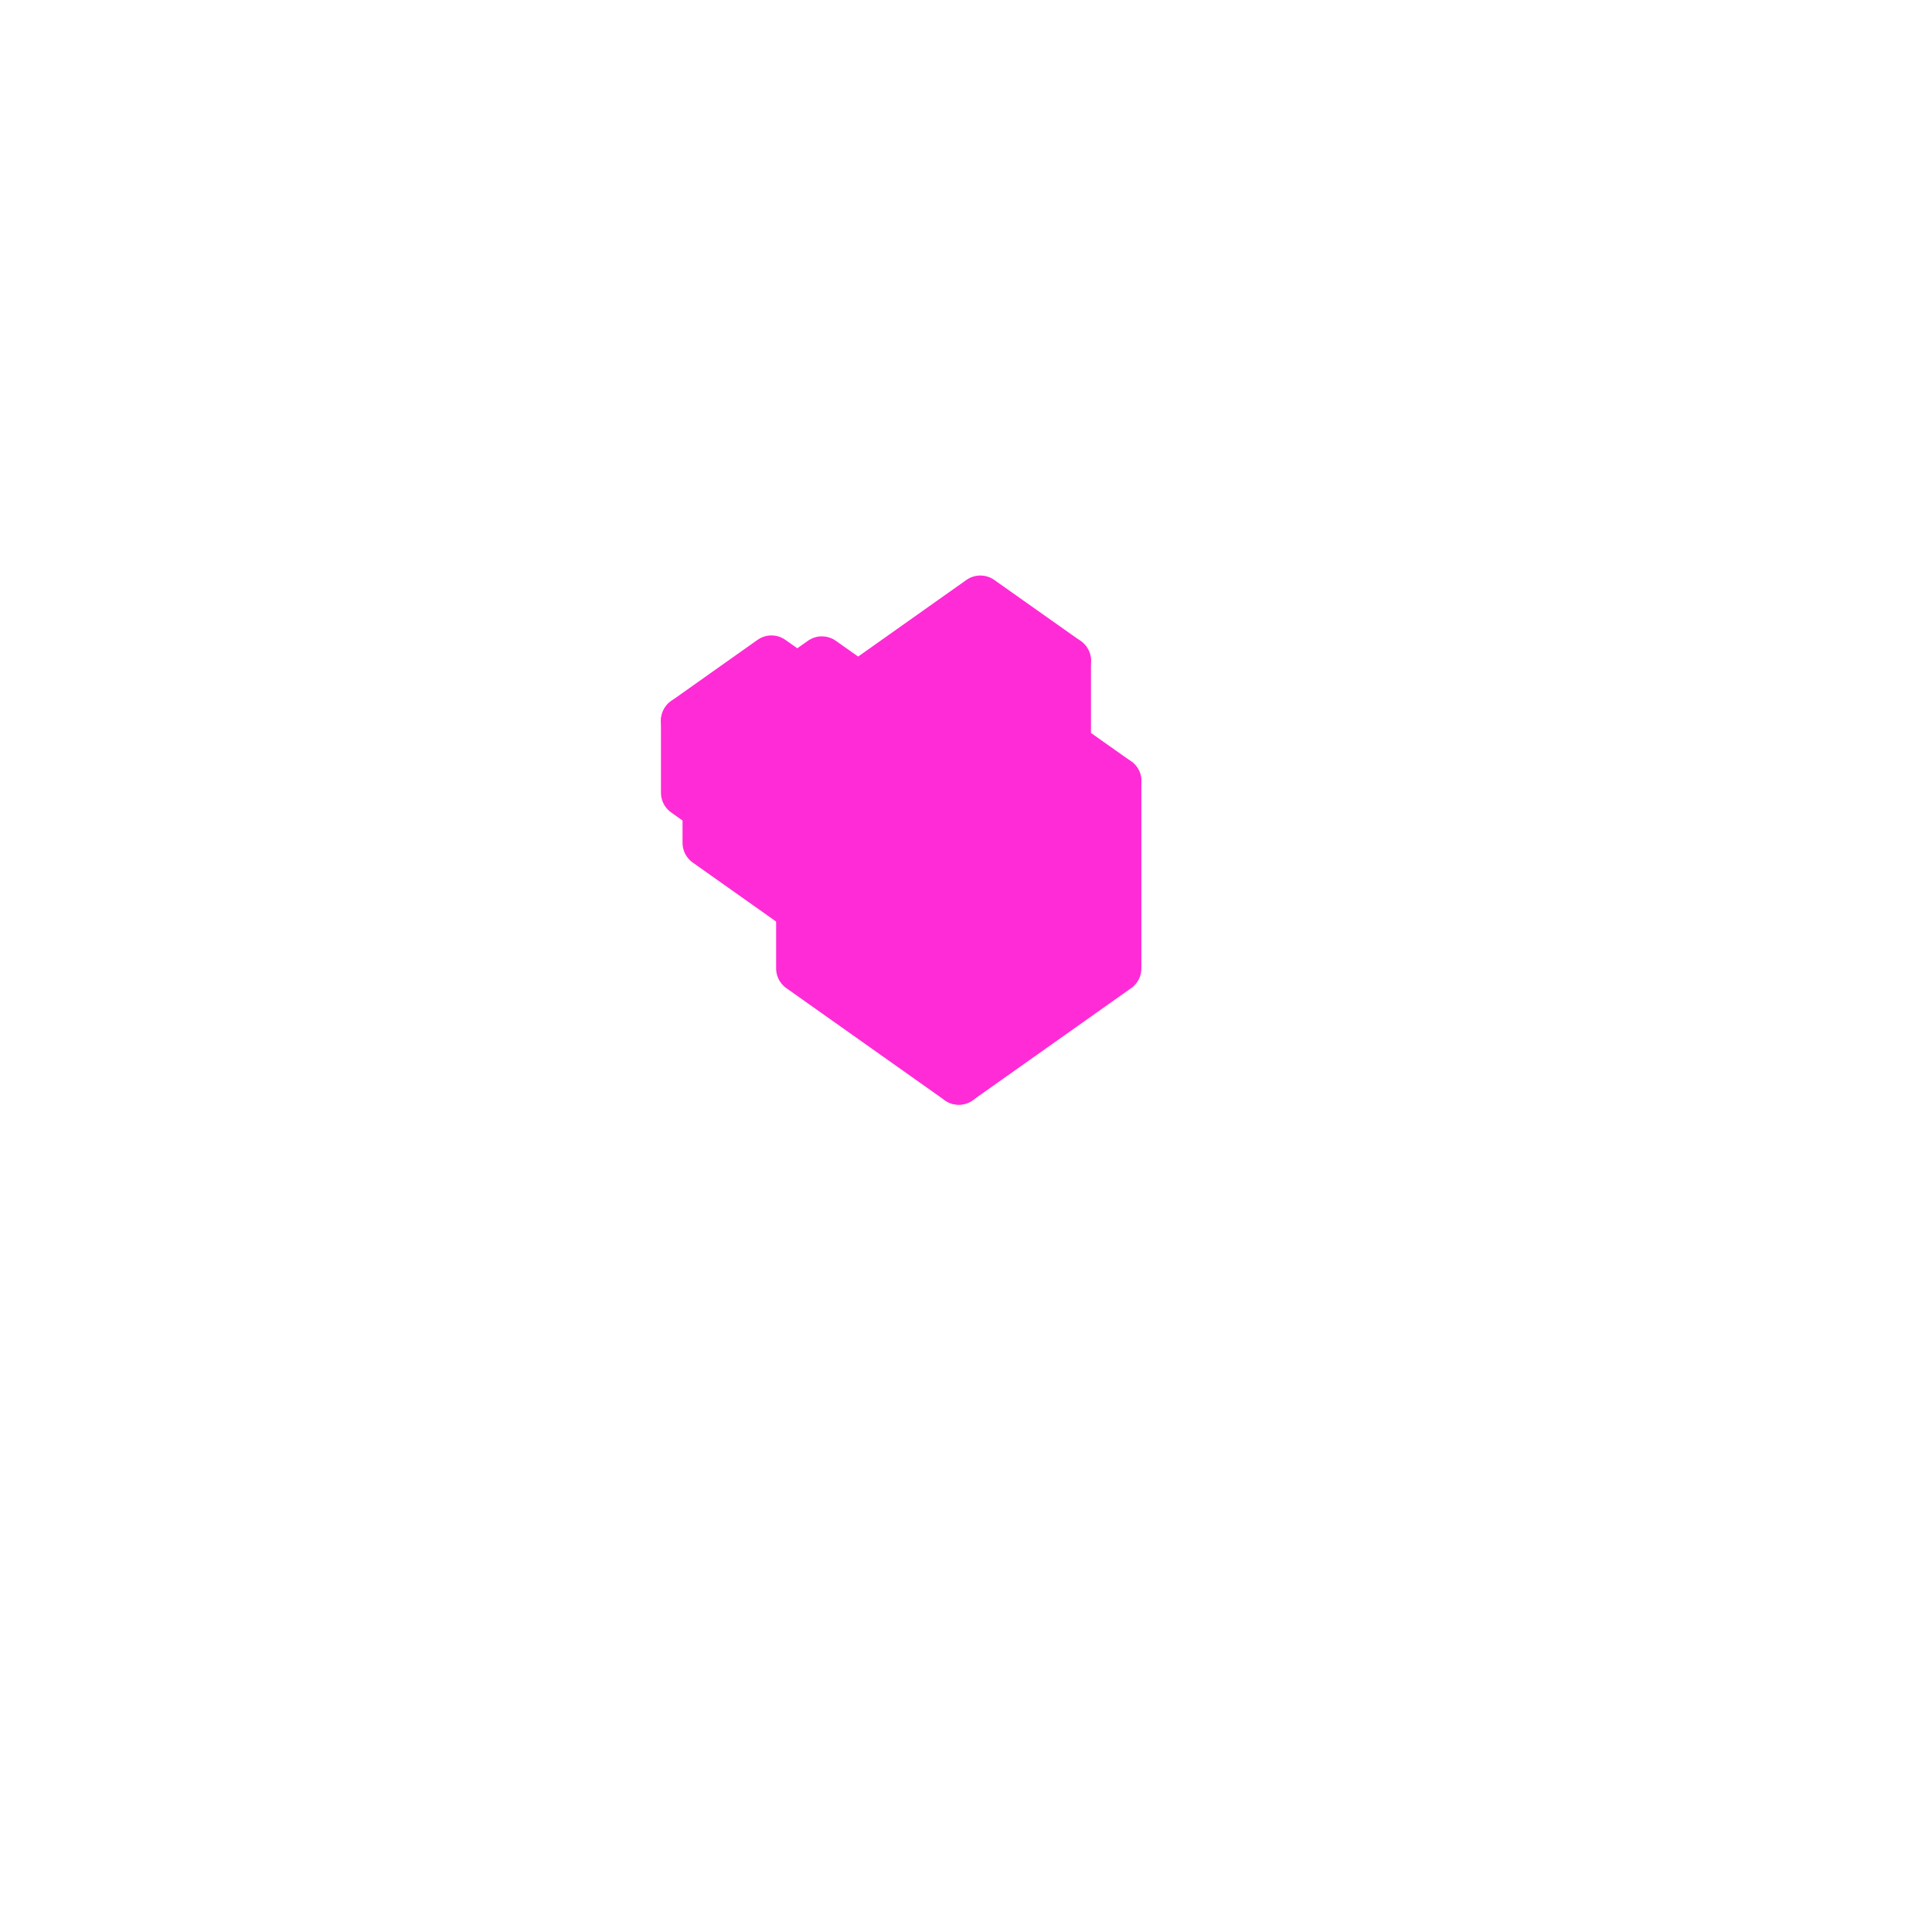
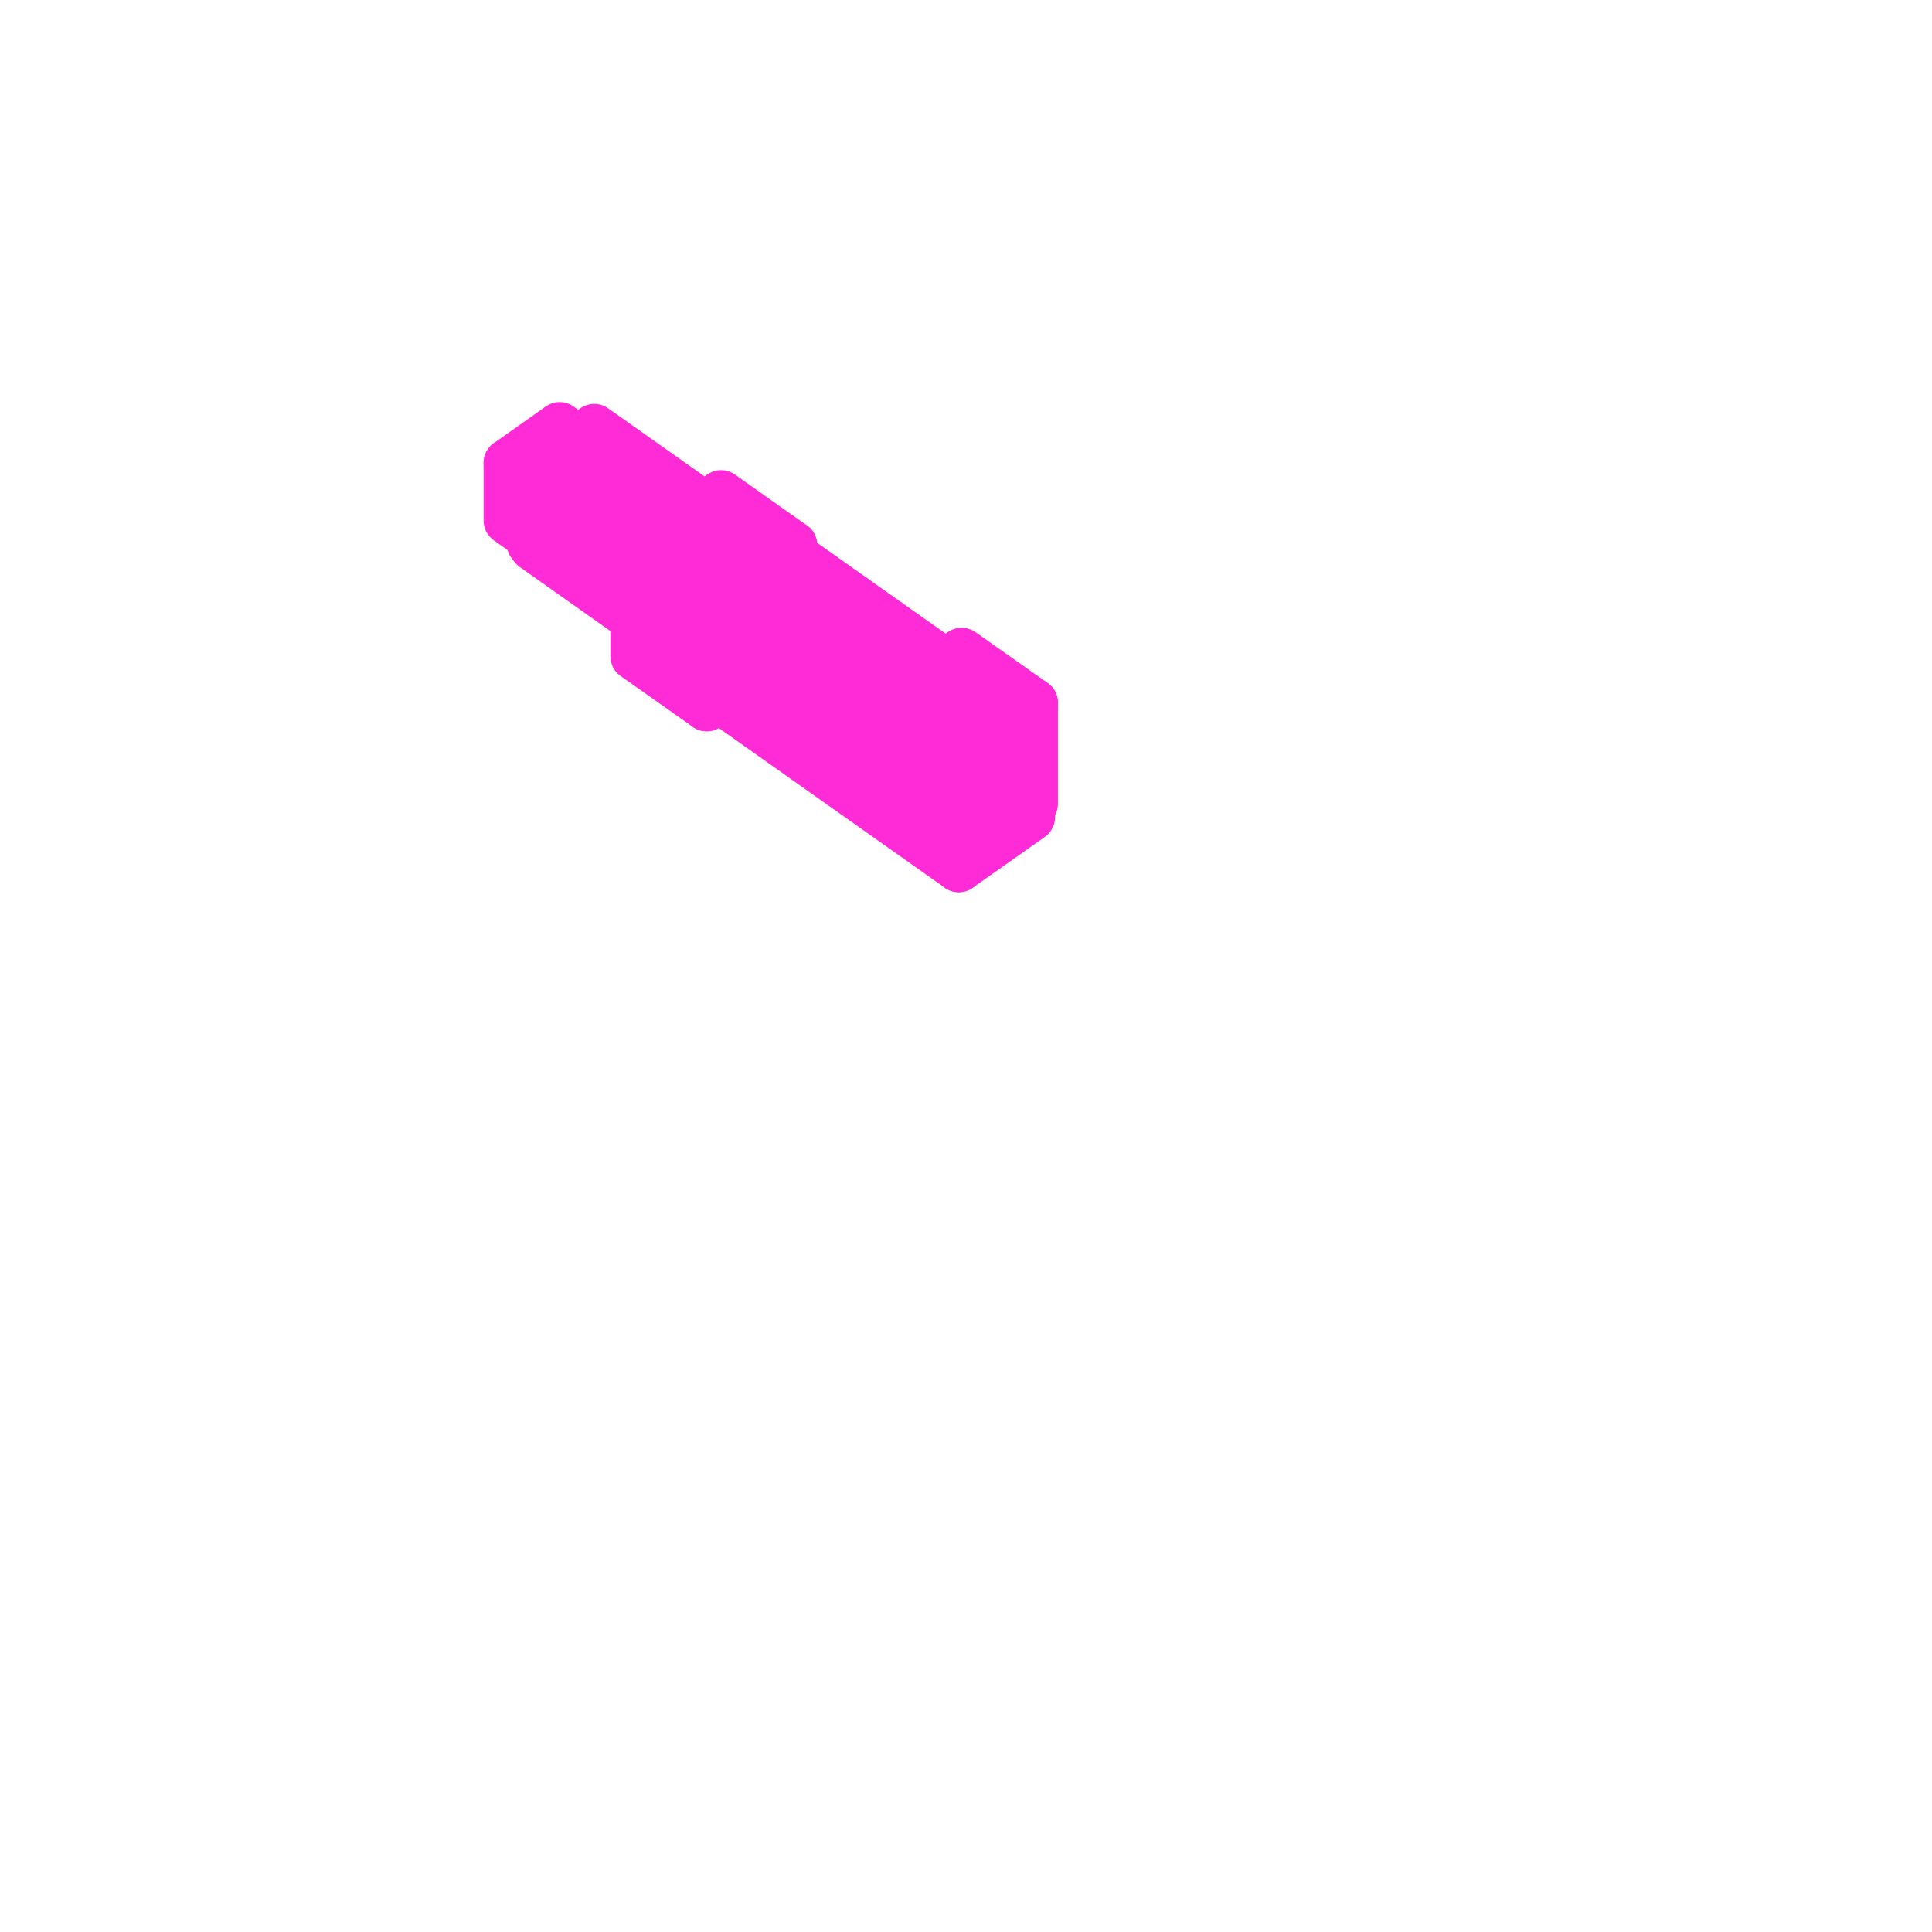
<svg xmlns="http://www.w3.org/2000/svg" viewBox="0 0 128 128" width="128" height="128" data-part-id="eq_neon_blaster" data-type="equipment" data-direction="west">
  <g stroke="#ff2bd6" stroke-width="3.2" stroke-linejoin="round">
-     <path d="M47.77 54.21 L53.5 50.16 L53.5 45.39 L47.77 49.44 Z" fill="#ff2bd6" />
-     <path d="M53.5 45.39 L51.11 43.7 L45.39 47.75 L47.77 49.44 Z" fill="#ff2bd6" />
-     <path d="M45.39 52.52 L47.77 54.21 L47.77 49.44 L45.39 47.75 Z" fill="#ff2bd6" />
-     <path d="M62.09 49.16 L54.45 43.76 L46.82 49.16 L54.45 54.56 Z" fill="#ff2bd6" />
-     <path d="M54.45 61.24 L62.09 55.84 L62.09 49.16 L54.45 54.56 Z" fill="#ff2bd6" />
-     <path d="M46.82 55.84 L54.45 61.24 L54.45 54.56 L46.82 49.16 Z" fill="#ff2bd6" />
-     <path d="M64.48 48.34 L73.07 54.42 L73.07 52.99 L64.48 46.91 Z" fill="#ff2bd6" />
-     <path d="M73.64 52.58 L65.05 46.51 L64.48 46.91 L73.07 52.99 Z" fill="#ff2bd6" />
-     <path d="M73.07 54.42 L73.64 54.01 L73.64 52.58 L73.07 52.99 Z" fill="#ff2bd6" />
-     <path d="M63.52 71.59 L74.02 64.16 L74.02 51.75 L63.52 59.18 Z" fill="#ff2bd6" />
-     <path d="M53.02 64.16 L63.52 71.59 L63.52 59.18 L53.02 51.75 Z" fill="#ff2bd6" />
-     <path d="M74.02 51.75 L63.52 44.33 L53.02 51.75 L63.52 59.18 Z" fill="#ff2bd6" />
-     <path d="M53.4 56.17 L62.0 62.25 L62.0 60.82 L53.4 54.74 Z" fill="#ff2bd6" />
-     <path d="M62.57 60.41 L53.98 54.34 L53.4 54.74 L62.0 60.82 Z" fill="#ff2bd6" />
-     <path d="M63.05 57.77 L70.68 52.37 L70.68 43.78 L63.05 49.18 Z" fill="#ff2bd6" />
-     <path d="M62.0 62.25 L62.57 61.84 L62.57 60.41 L62.0 60.82 Z" fill="#ff2bd6" />
-     <path d="M57.32 53.72 L63.05 57.77 L63.05 49.18 L57.32 45.13 Z" fill="#ff2bd6" />
-     <path d="M70.68 43.78 L64.95 39.73 L57.32 45.13 L63.05 49.18 Z" fill="#ff2bd6" />
+     <path d="M35.4 35.36 L34.74 35.0 L33.98 34.46 L34.64 34.82 Z" fill="#ff2bd6" stroke="#ff2bd6" stroke-width="3.2" />
+     <path d="M35.55 35.84 L38.99 33.41 L38.99 29.59 L35.55 32.02 Z" fill="#ff2bd6" />
+     <path d="M37.42 29.74 L38.38 29.52 L37.61 28.98 L36.66 29.2 Z" fill="#ff2bd6" stroke="#ff2bd6" stroke-width="3.2" />
+     <path d="M33.64 34.49 L35.55 35.84 L35.55 32.02 L33.64 30.67 Z" fill="#ff2bd6" />
+     <path d="M38.99 29.59 L37.08 28.24 L33.64 30.67 L35.55 32.02 Z" fill="#ff2bd6" />
+     <path d="M34.74 35.0 L34.5 34.13 L33.74 33.59 L33.98 34.46 Z" fill="#ff2bd6" stroke="#ff2bd6" stroke-width="3.2" />
+     <path d="M36.36 30.49 L37.42 29.74 L36.66 29.2 L35.59 29.95 Z" fill="#ff2bd6" stroke="#ff2bd6" stroke-width="3.2" />
+     <path d="M39.66 32.84 L46.34 37.57 L46.34 35.28 L39.66 30.55 Z" fill="#ff2bd6" />
+     <path d="M34.5 34.13 L34.74 32.93 L33.98 32.39 L33.74 33.59 Z" fill="#ff2bd6" stroke="#ff2bd6" stroke-width="3.2" />
+     <path d="M35.4 31.63 L36.36 30.49 L35.59 29.95 L34.64 31.09 Z" fill="#ff2bd6" stroke="#ff2bd6" stroke-width="3.2" />
+     <path d="M34.74 32.93 L35.4 31.63 L34.64 31.09 L33.98 32.39 Z" fill="#ff2bd6" stroke="#ff2bd6" stroke-width="3.2" />
+     <path d="M47.01 34.81 L40.33 30.08 L39.66 30.55 L46.34 35.28 Z" fill="#ff2bd6" />
+     <path d="M46.34 37.57 L47.01 37.1 L47.01 34.81 L46.34 35.28 Z" fill="#ff2bd6" />
+     <path d="M35.36 36.26 L43.0 41.66 L43.0 37.27 L35.36 31.87 Z" fill="#ff2bd6" />
+     <path d="M46.82 34.57 L39.18 29.17 L35.36 31.87 L43.0 37.27 Z" fill="#ff2bd6" />
+     <path d="M35.17 36.02 L41.85 40.74 L41.85 38.45 L35.17 33.73 Z" fill="#ff2bd6" />
+     <path d="M47.01 33.76 L39.37 28.36 L35.17 31.33 L42.81 36.73 Z" fill="#ff2bd6" />
+     <path d="M48.73 37.72 L51.59 39.74 L51.59 37.83 L48.73 35.81 Z" fill="#ff2bd6" />
+     <path d="M42.52 37.98 L35.84 33.25 L35.17 33.73 L41.85 38.45 Z" fill="#ff2bd6" />
+     <path d="M43.0 41.66 L46.82 38.96 L46.82 34.57 L43.0 37.27 Z" fill="#ff2bd6" />
+     <path d="M52.07 37.49 L49.2 35.47 L48.73 35.81 L51.59 37.83 Z" fill="#ff2bd6" />
+     <path d="M51.59 39.74 L52.07 39.4 L52.07 37.49 L51.59 37.83 Z" fill="#ff2bd6" />
+     <path d="M35.17 32.0 L42.81 37.4 L42.81 36.73 L35.17 31.33 Z" fill="#ff2bd6" />
+     <path d="M41.85 40.74 L42.52 40.27 L42.52 37.98 L41.85 38.45 Z" fill="#ff2bd6" />
+     <path d="M42.81 37.4 L47.01 34.43 L47.01 33.76 L42.81 36.73 Z" fill="#ff2bd6" />
+     <path d="M46.82 46.85 L52.54 42.8 L52.54 36.12 L46.82 40.17 Z" fill="#ff2bd6" />
+     <path d="M42.04 43.48 L46.82 46.85 L46.82 40.17 L42.04 36.8 Z" fill="#ff2bd6" />
+     <path d="M52.54 36.12 L47.77 32.75 L42.04 36.8 L46.82 40.17 Z" fill="#ff2bd6" />
+     <path d="M42.52 42.1 L45.39 44.13 L45.39 42.22 L42.52 40.19 Z" fill="#ff2bd6" />
+     <path d="M45.86 41.88 L43.0 39.86 L42.52 40.19 L45.39 42.22 Z" fill="#ff2bd6" />
+     <path d="M45.39 44.13 L45.86 43.79 L45.86 41.88 L45.39 42.22 Z" fill="#ff2bd6" />
+     <path d="M58.37 41.73 L52.64 37.68 L47.68 41.19 L53.4 45.24 Z" fill="#ff2bd6" />
+     <path d="M47.68 42.15 L53.4 46.2 L53.4 45.24 L47.68 41.19 Z" fill="#ff2bd6" />
+     <path d="M53.4 46.2 L58.37 42.69 L58.37 41.73 L53.4 45.24 Z" fill="#ff2bd6" />
+     <path d="M47.29 46.04 L63.52 57.51 L63.52 51.31 L47.29 39.83 Z" fill="#ff2bd6" />
+     <path d="M68.3 47.93 L52.07 36.46 L47.29 39.83 L63.52 51.31 Z" fill="#ff2bd6" />
+     <path d="M63.52 57.51 L68.3 54.14 L68.3 47.93 L63.52 51.31 Z" fill="#ff2bd6" />
+     <path d="M59.51 52.84 L64.29 56.22 L64.29 49.53 L59.51 46.16 Z" fill="#ff2bd6" />
+     <path d="M64.29 56.22 L68.49 53.25 L68.49 46.56 L64.29 49.53 Z" fill="#ff2bd6" />
+     <path d="M68.49 46.56 L63.71 43.19 L59.51 46.16 L64.29 49.53 Z" fill="#ff2bd6" />
  </g>
</svg>
